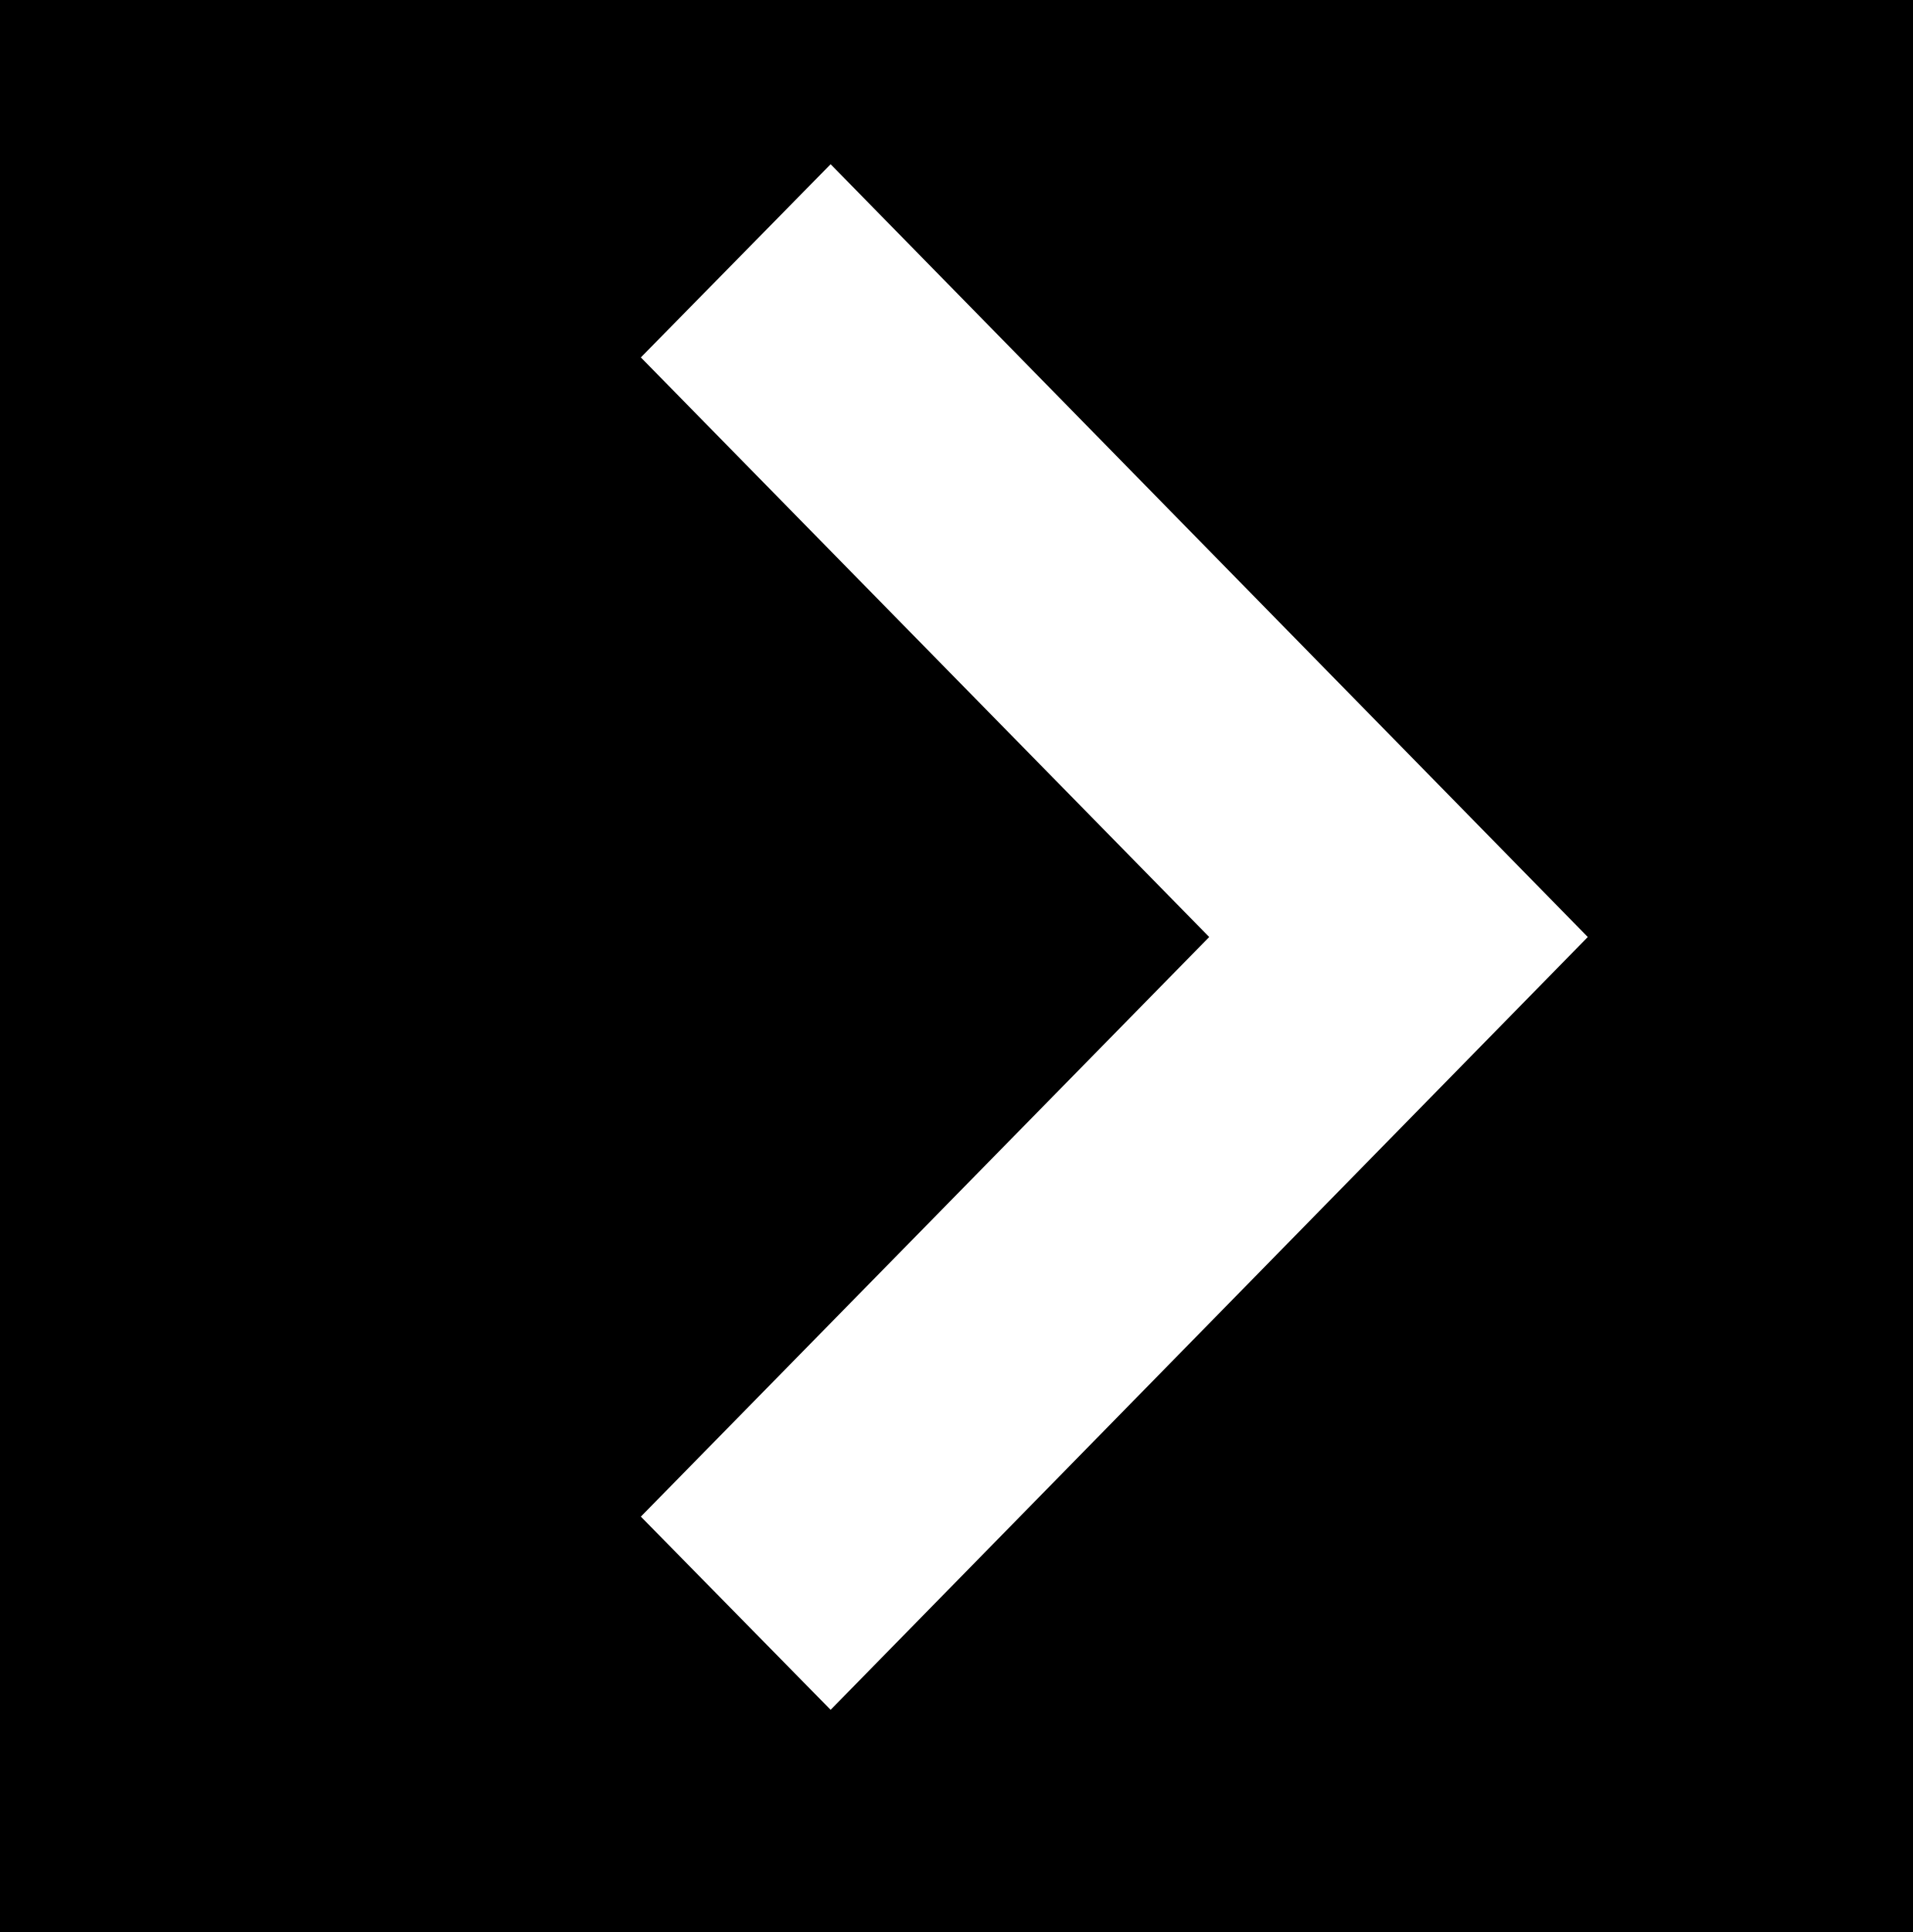
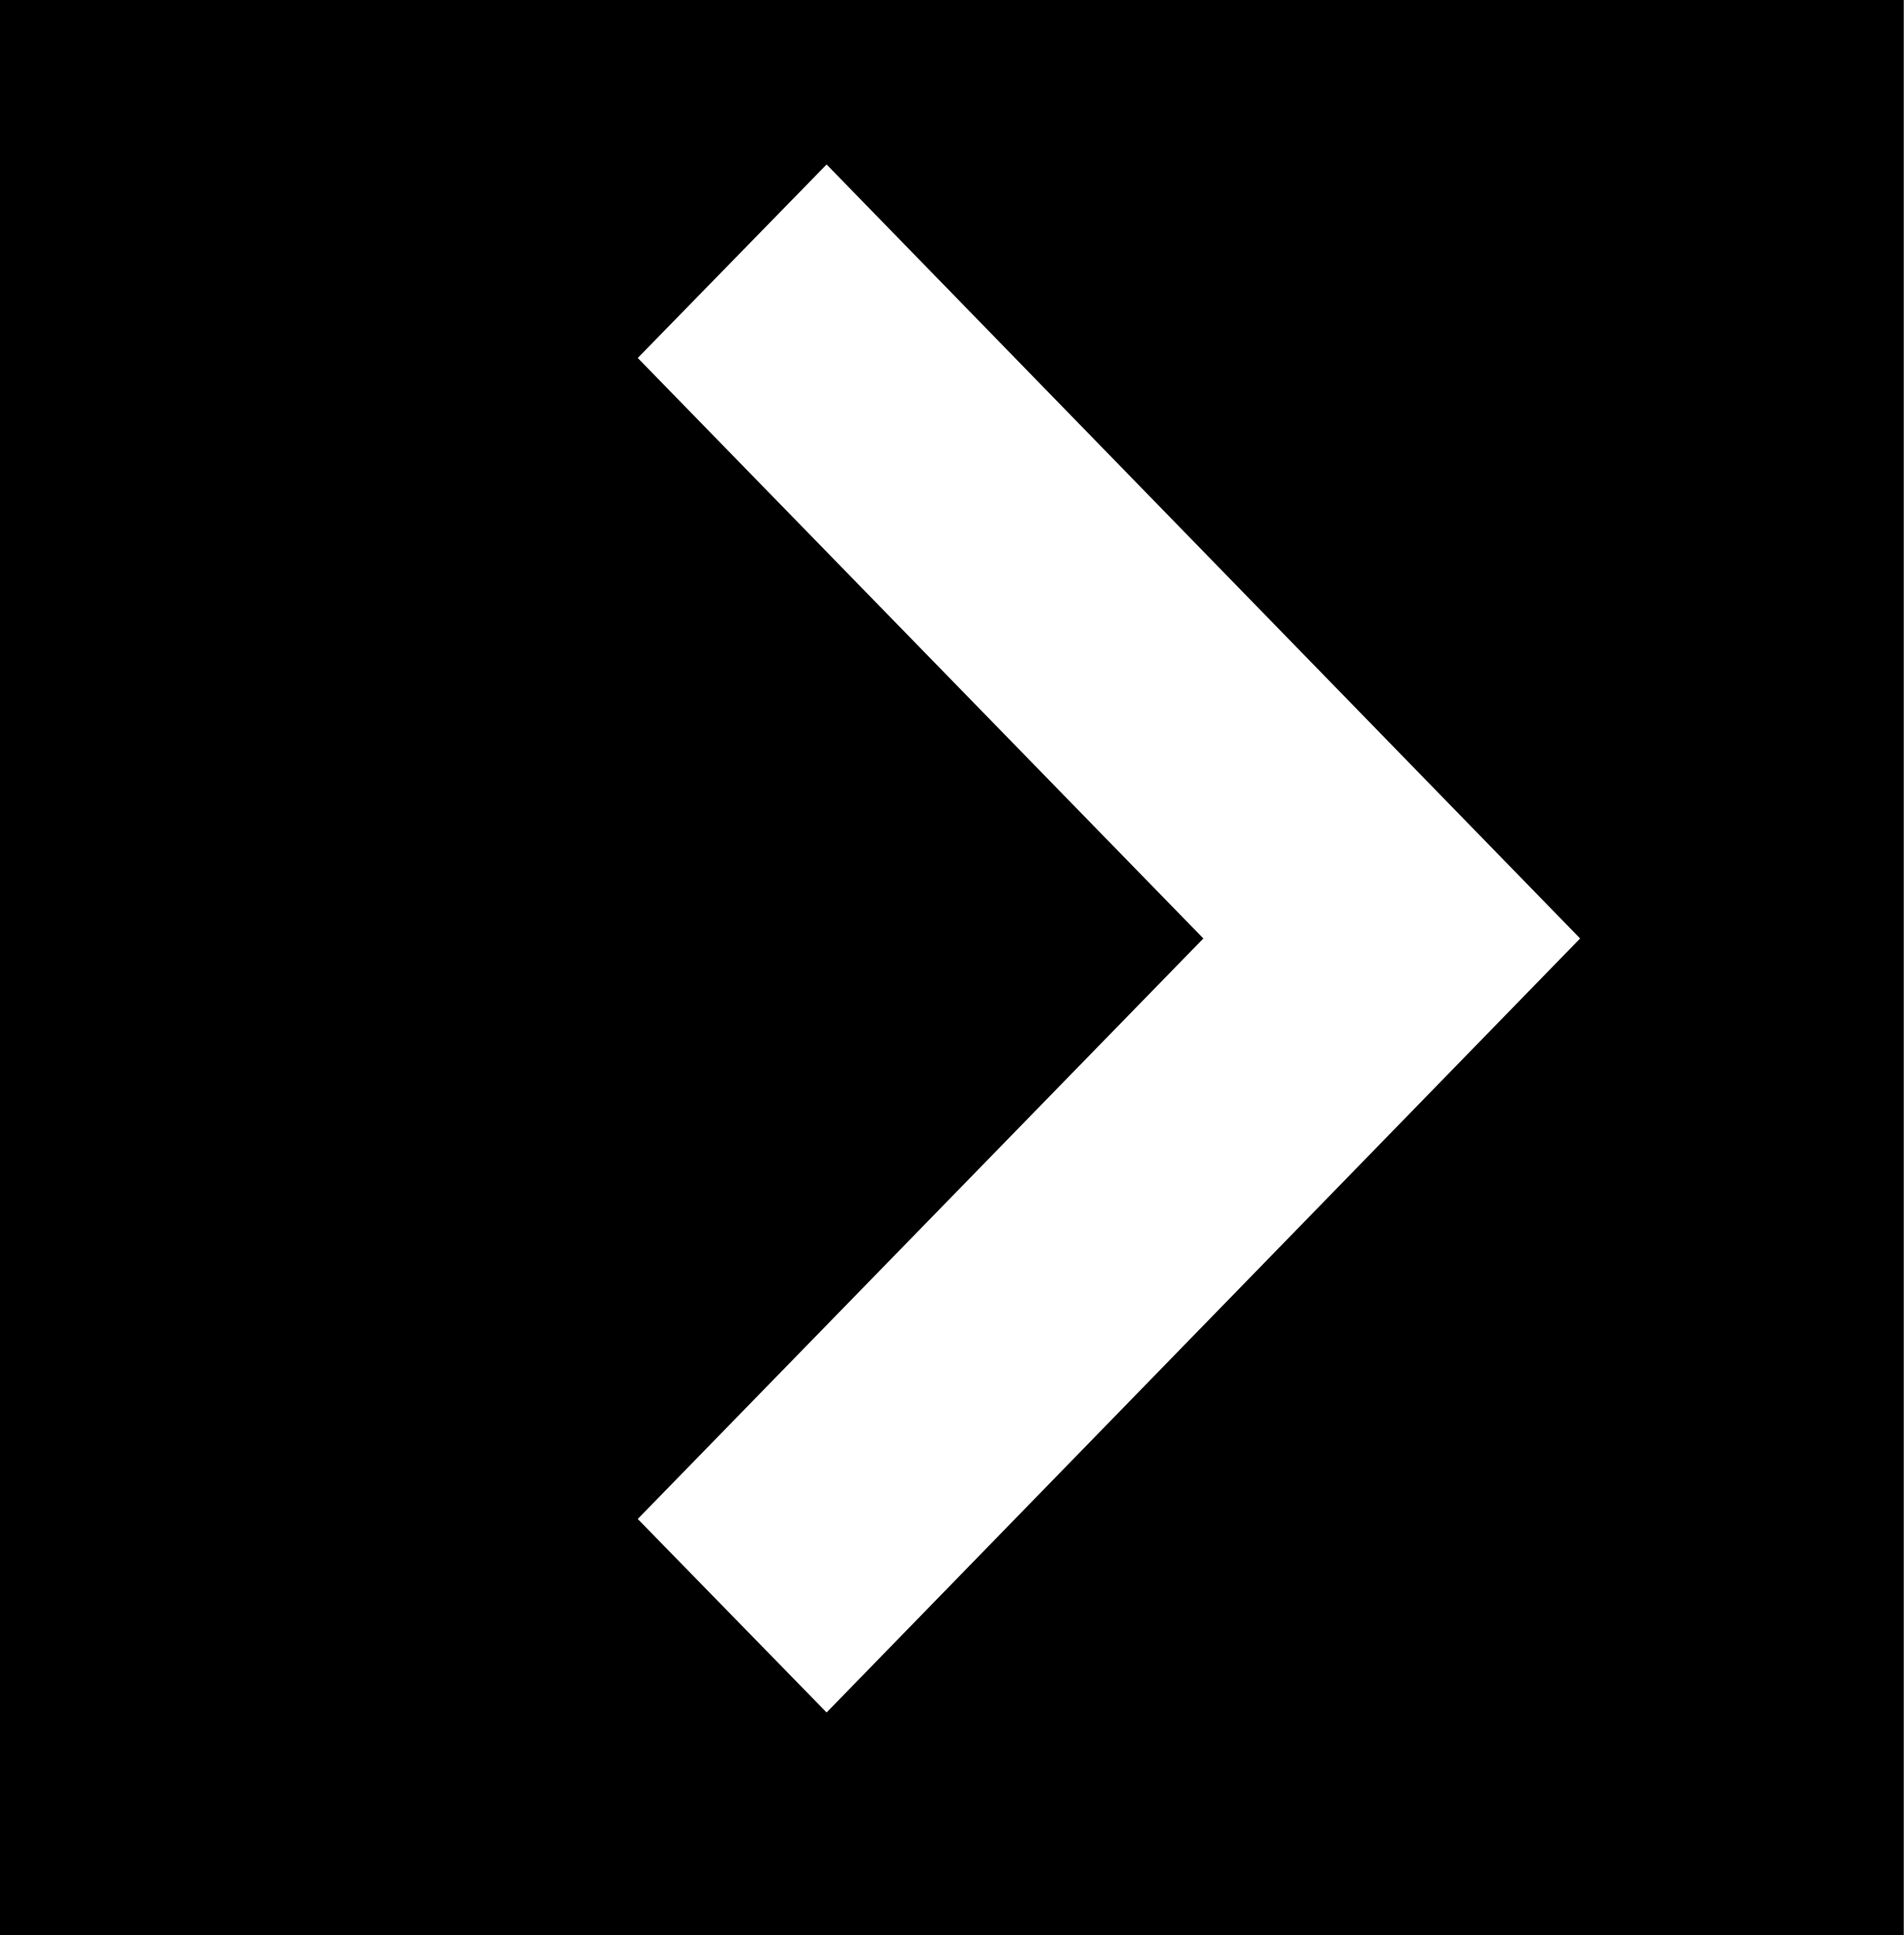
- <svg xmlns="http://www.w3.org/2000/svg" width="99" height="100" viewBox="0 0 99 100" fill="none">
-   <rect width="99" height="100" fill="black" />
-   <path fill-rule="evenodd" clip-rule="evenodd" d="M42.986 8.5L82.17 48.5L42.986 88.5L33.165 78.5L62.578 48.5L33.165 18.5L42.986 8.5Z" fill="white" />
+ <svg xmlns="http://www.w3.org/2000/svg" width="61" height="62" viewBox="0 0 61 62" fill="none">
+   <rect width="61" height="62" fill="black" />
+   <path fill-rule="evenodd" clip-rule="evenodd" d="M26.486 5.27L50.63 30.07L26.486 54.87L20.435 48.67L38.558 30.07L20.435 11.47L26.486 5.27Z" fill="white" />
</svg>
